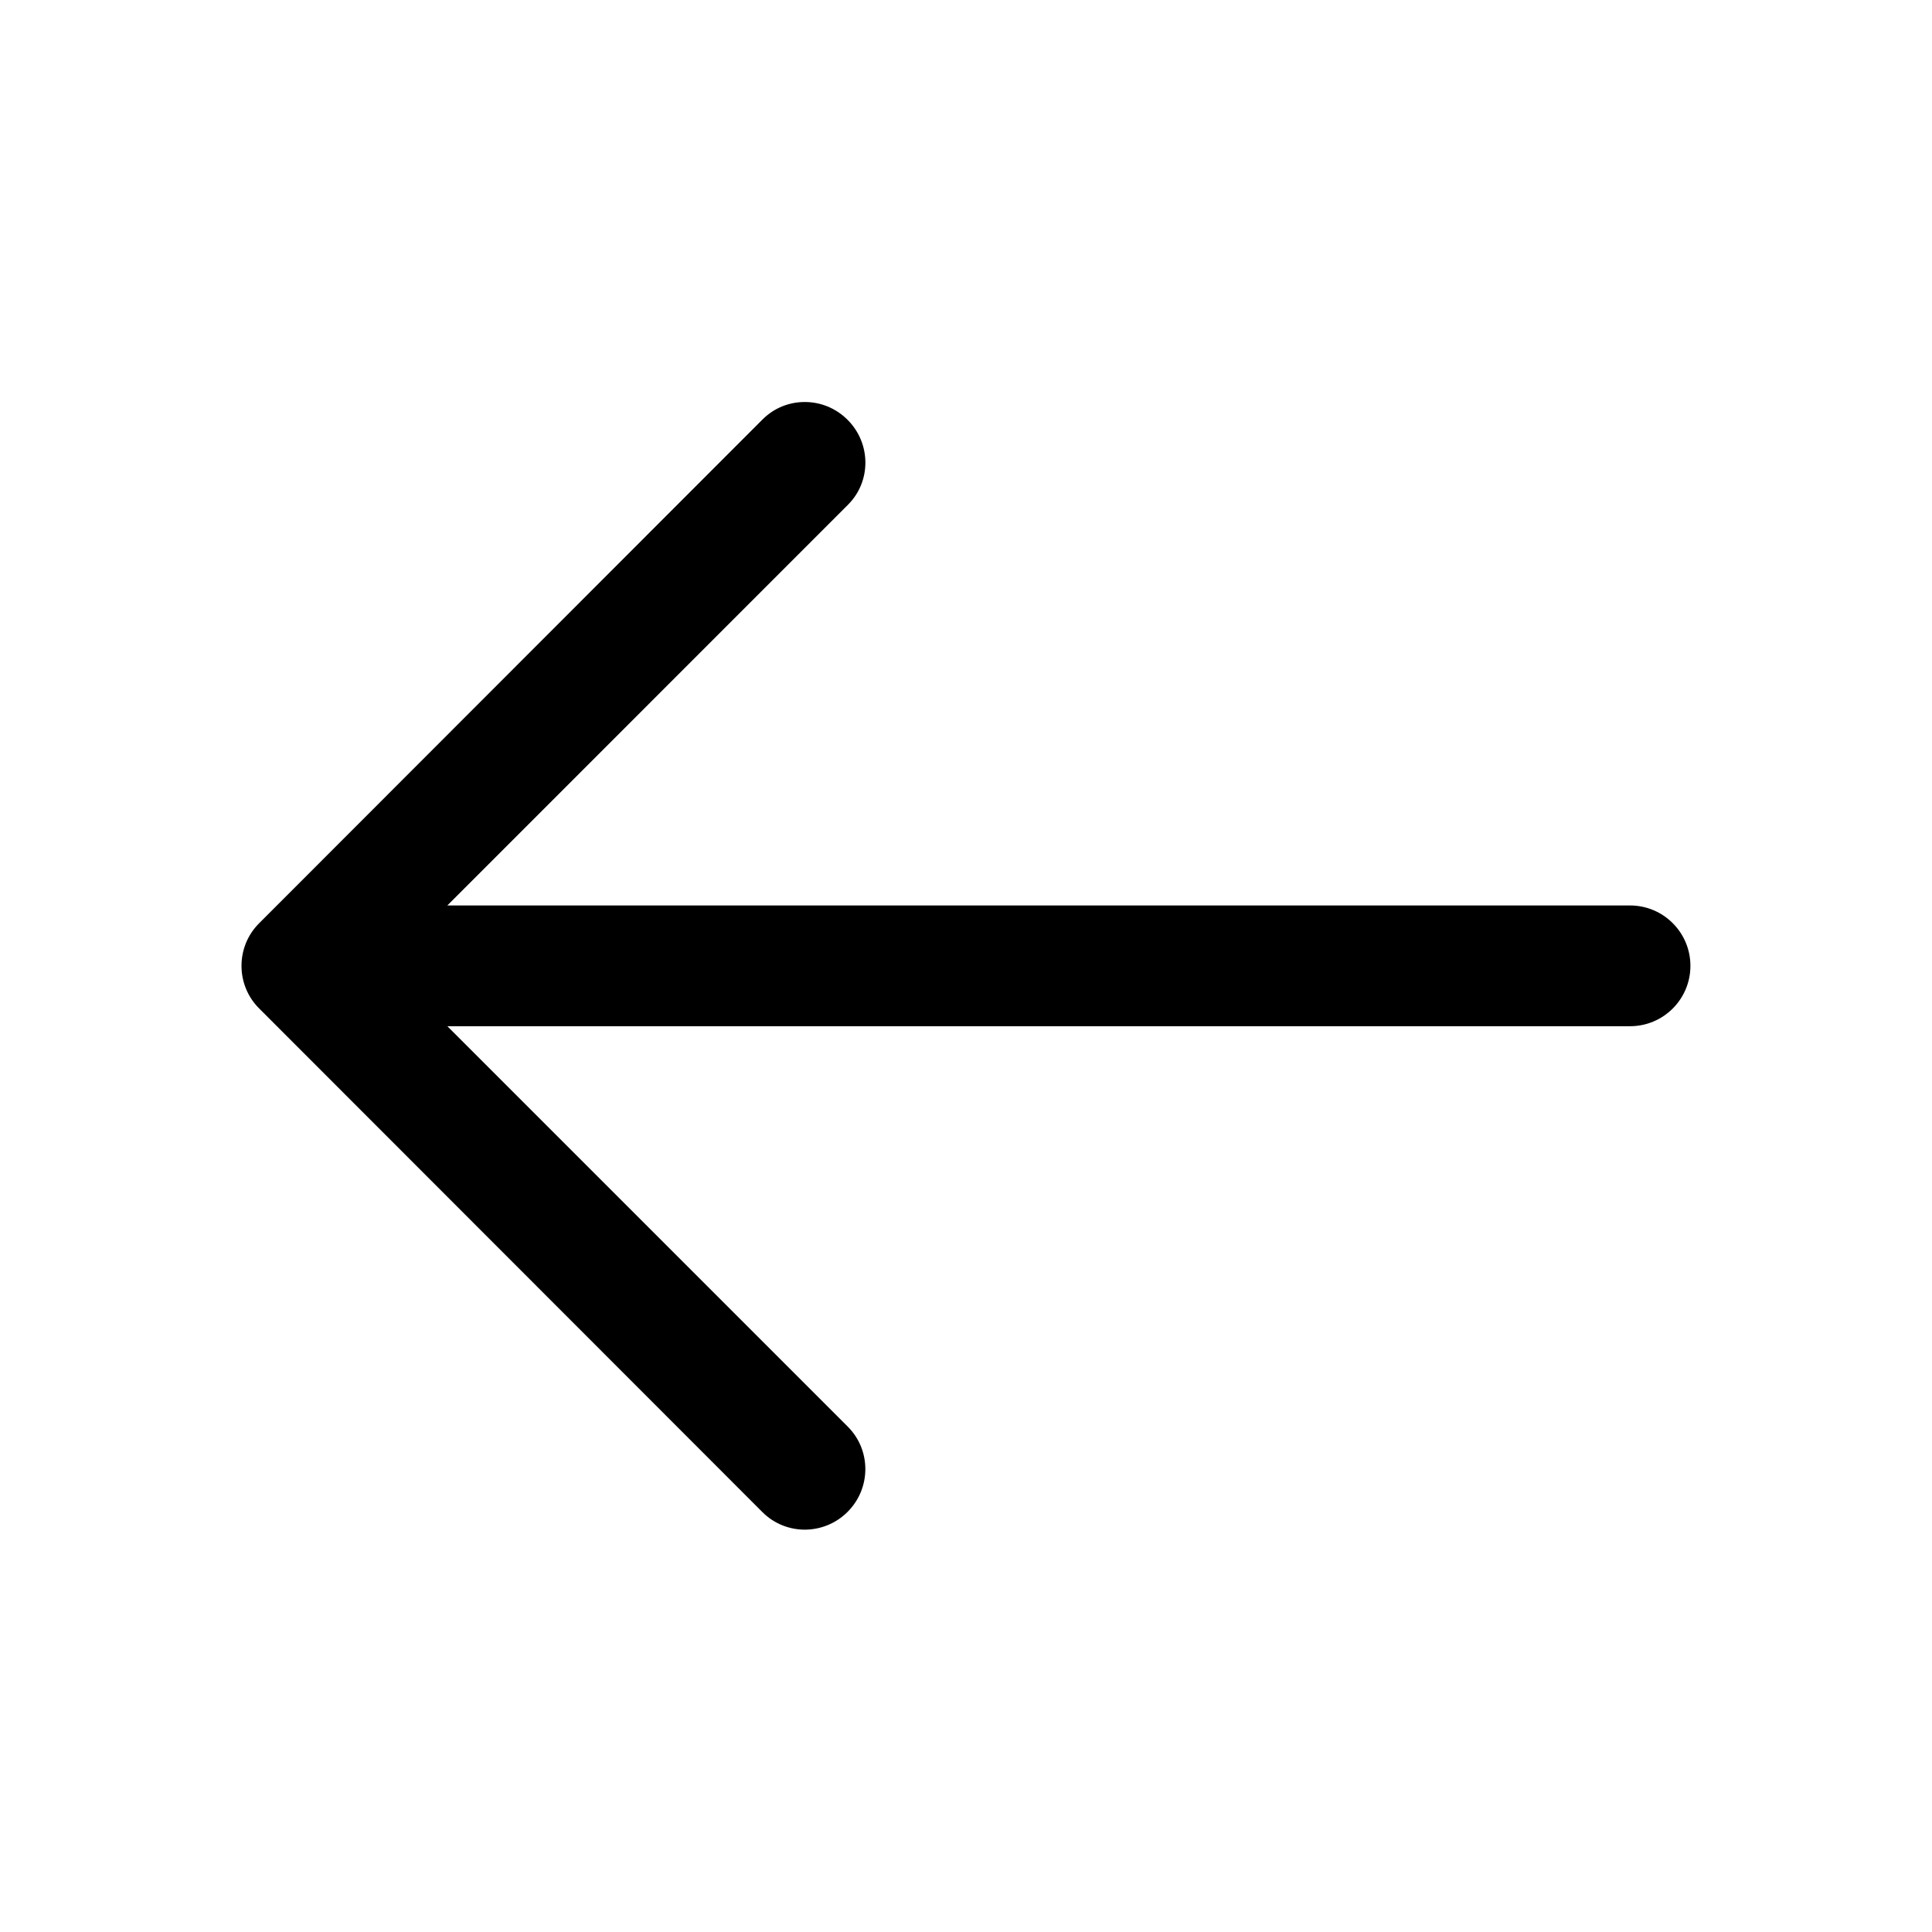
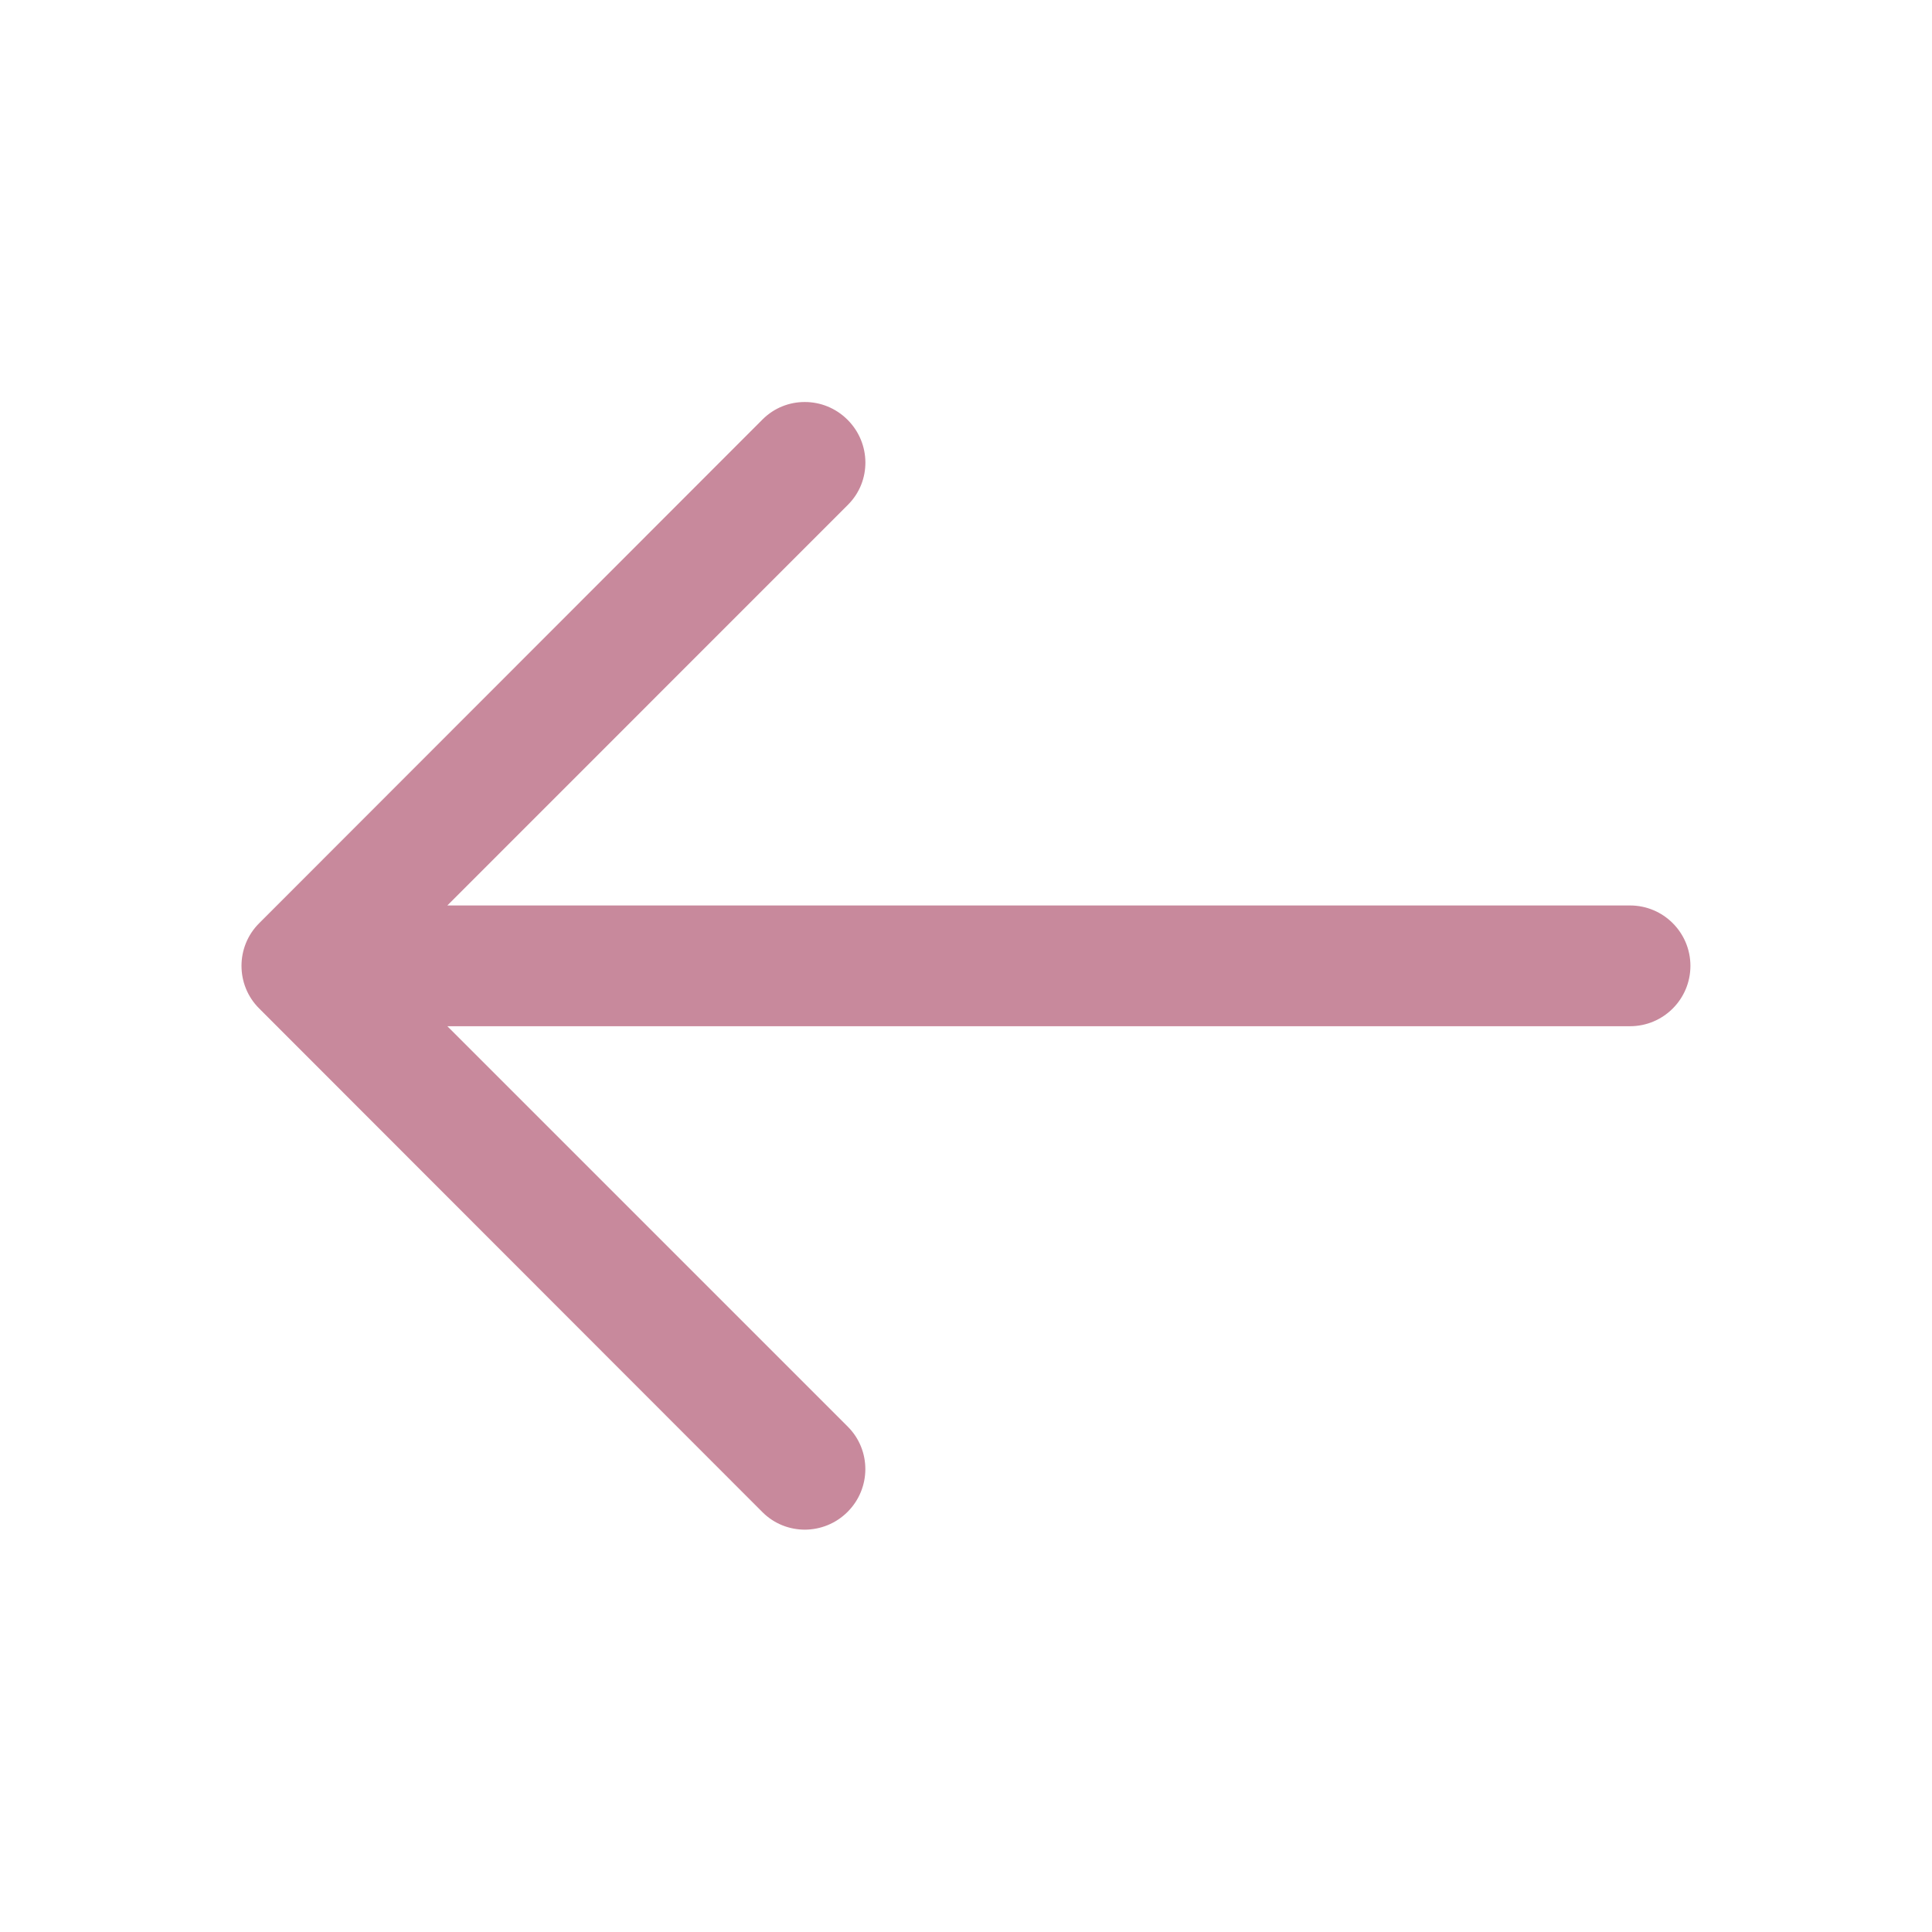
- <svg xmlns="http://www.w3.org/2000/svg" clip-rule="evenodd" fill-rule="evenodd" stroke-linejoin="round" stroke-miterlimit="2" viewBox="0 0 24 24">
+ <svg xmlns="http://www.w3.org/2000/svg" width="100%" height="100%" clip-rule="evenodd" fill="rgba(158, 45, 79, 0.56)" fill-rule="evenodd" stroke-linejoin="round" stroke-miterlimit="2" viewBox="0 0 24 24">
  <path d="m9.474 5.209s-4.501 4.505-6.254 6.259c-.147.146-.22.338-.22.53s.073.384.22.53c1.752 1.754 6.252 6.257 6.252 6.257.145.145.336.217.527.217.191-.001.383-.074.53-.221.293-.293.294-.766.004-1.057l-4.976-4.976h14.692c.414 0 .75-.336.75-.75s-.336-.75-.75-.75h-14.692l4.978-4.979c.289-.289.287-.761-.006-1.054-.147-.147-.339-.221-.53-.221-.191-.001-.38.071-.525.215z" fill-rule="nonzero" />
</svg>
